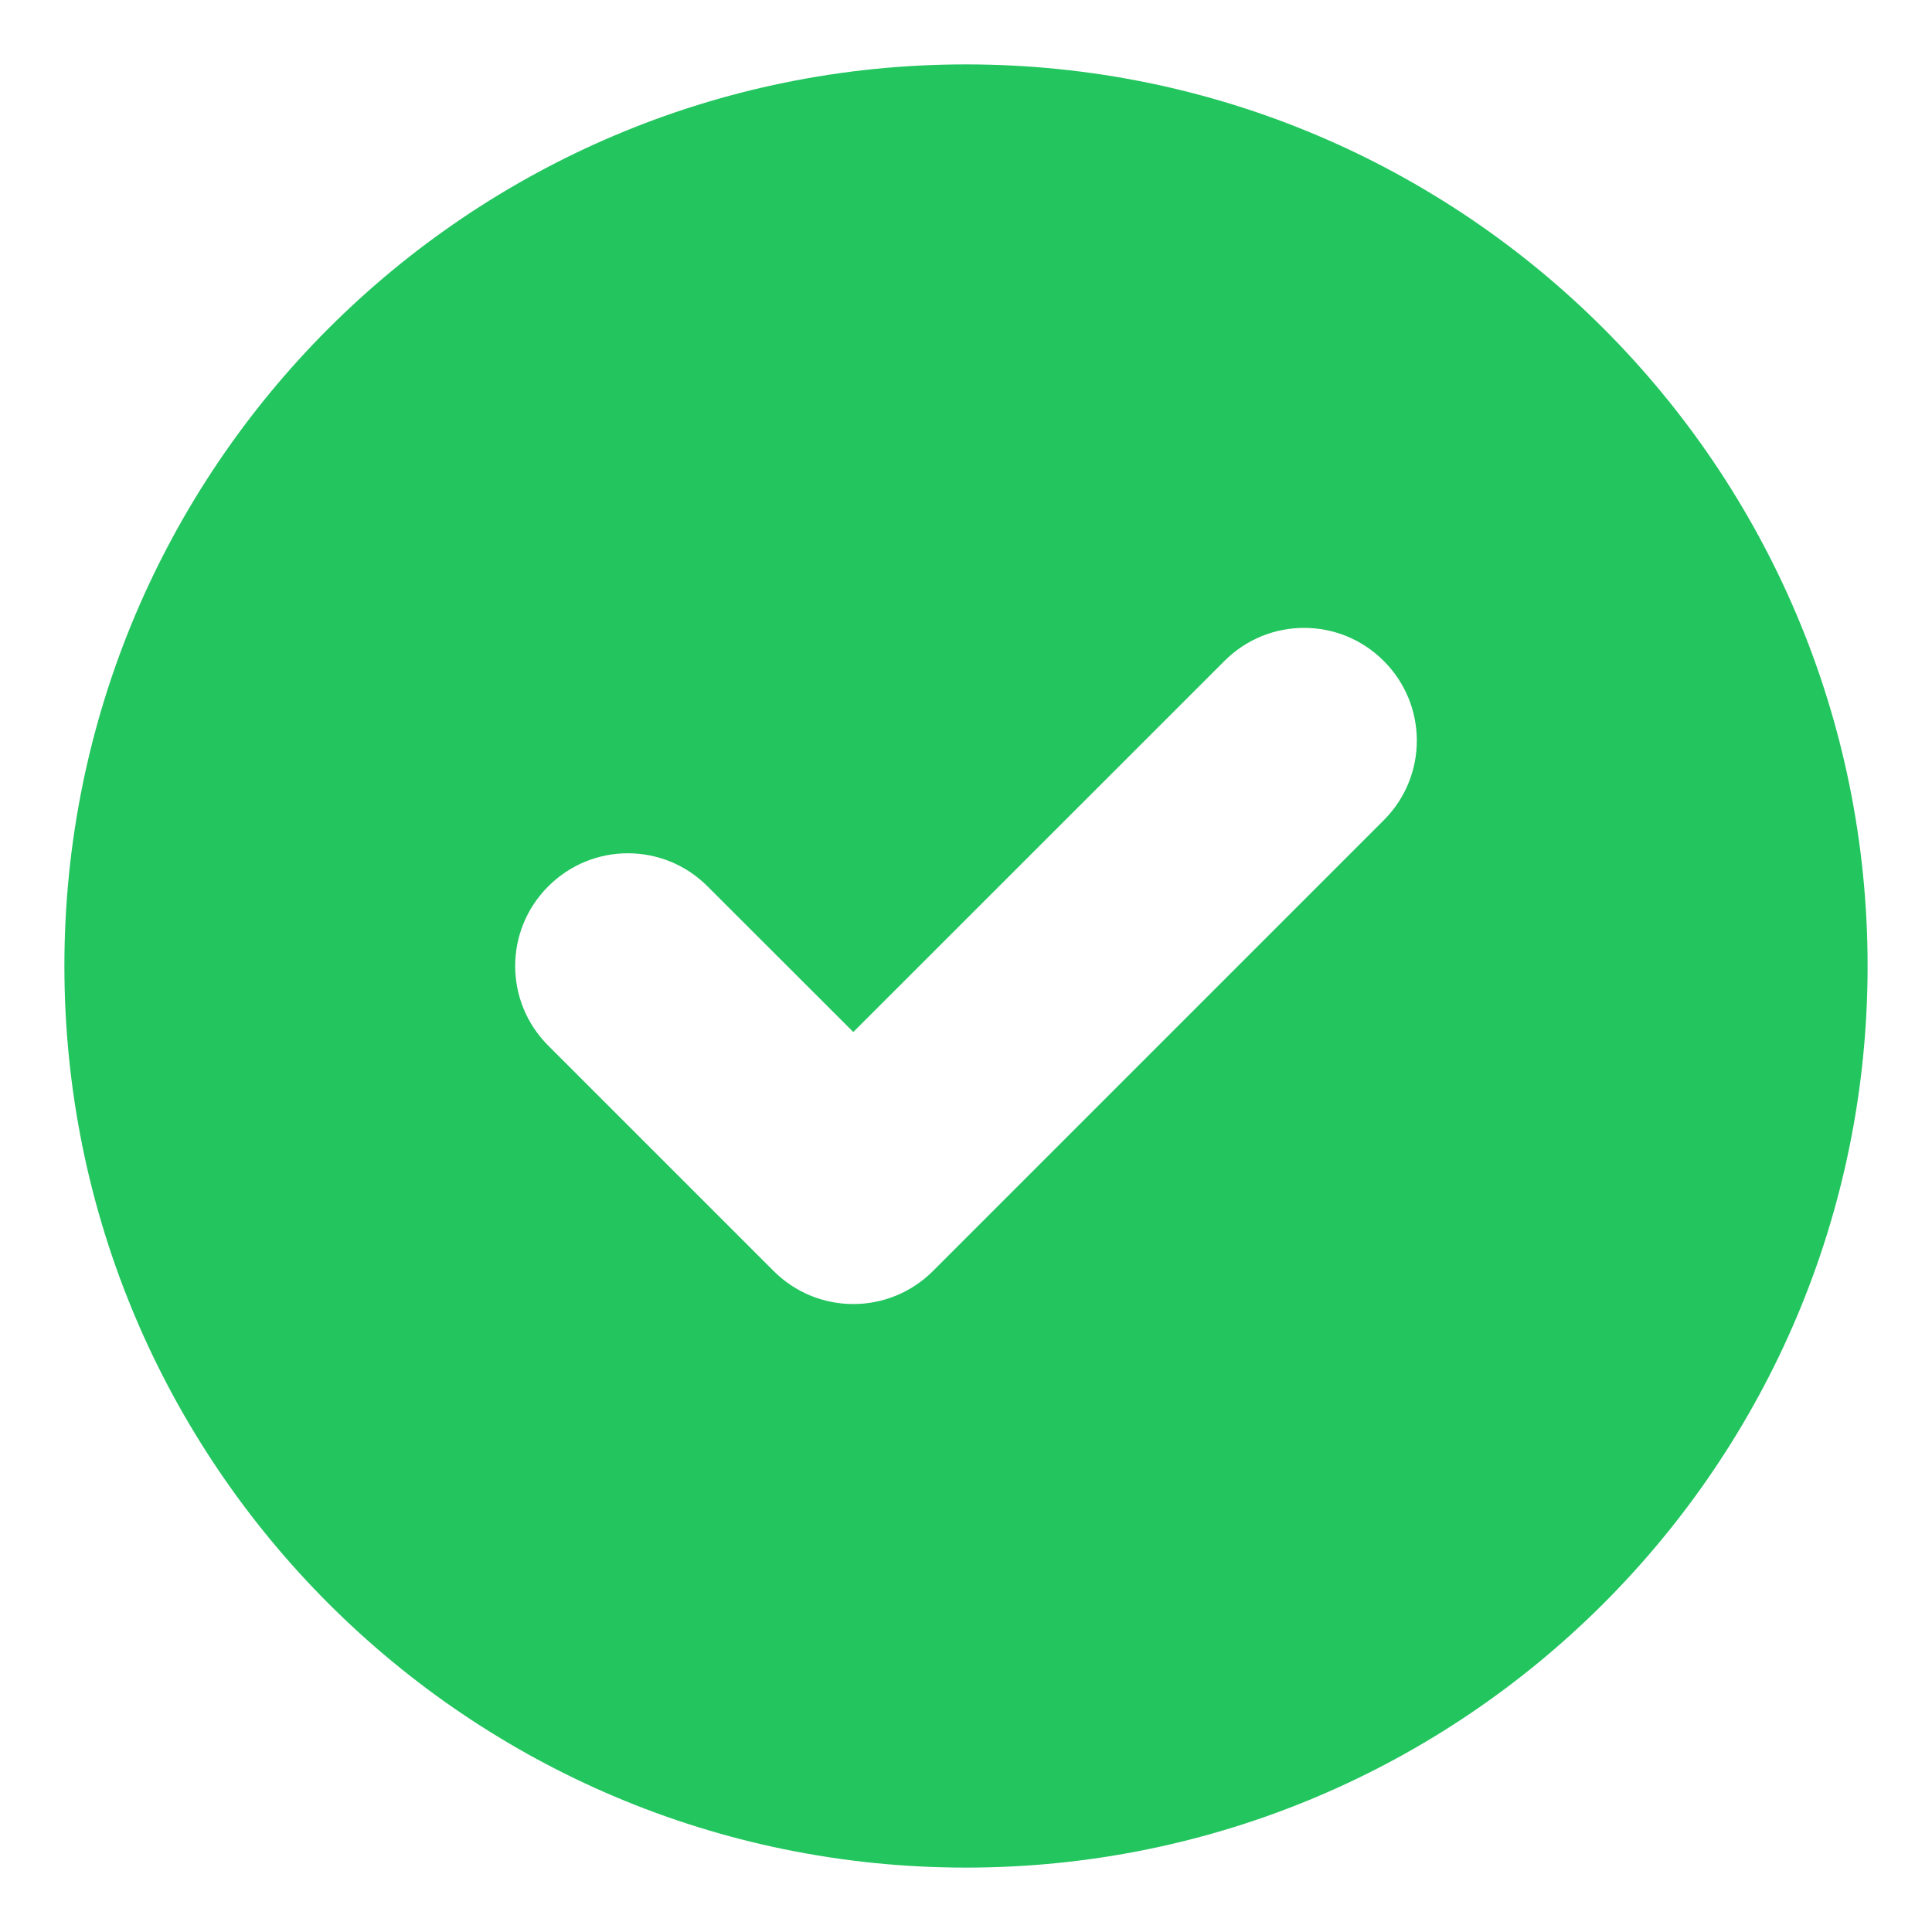
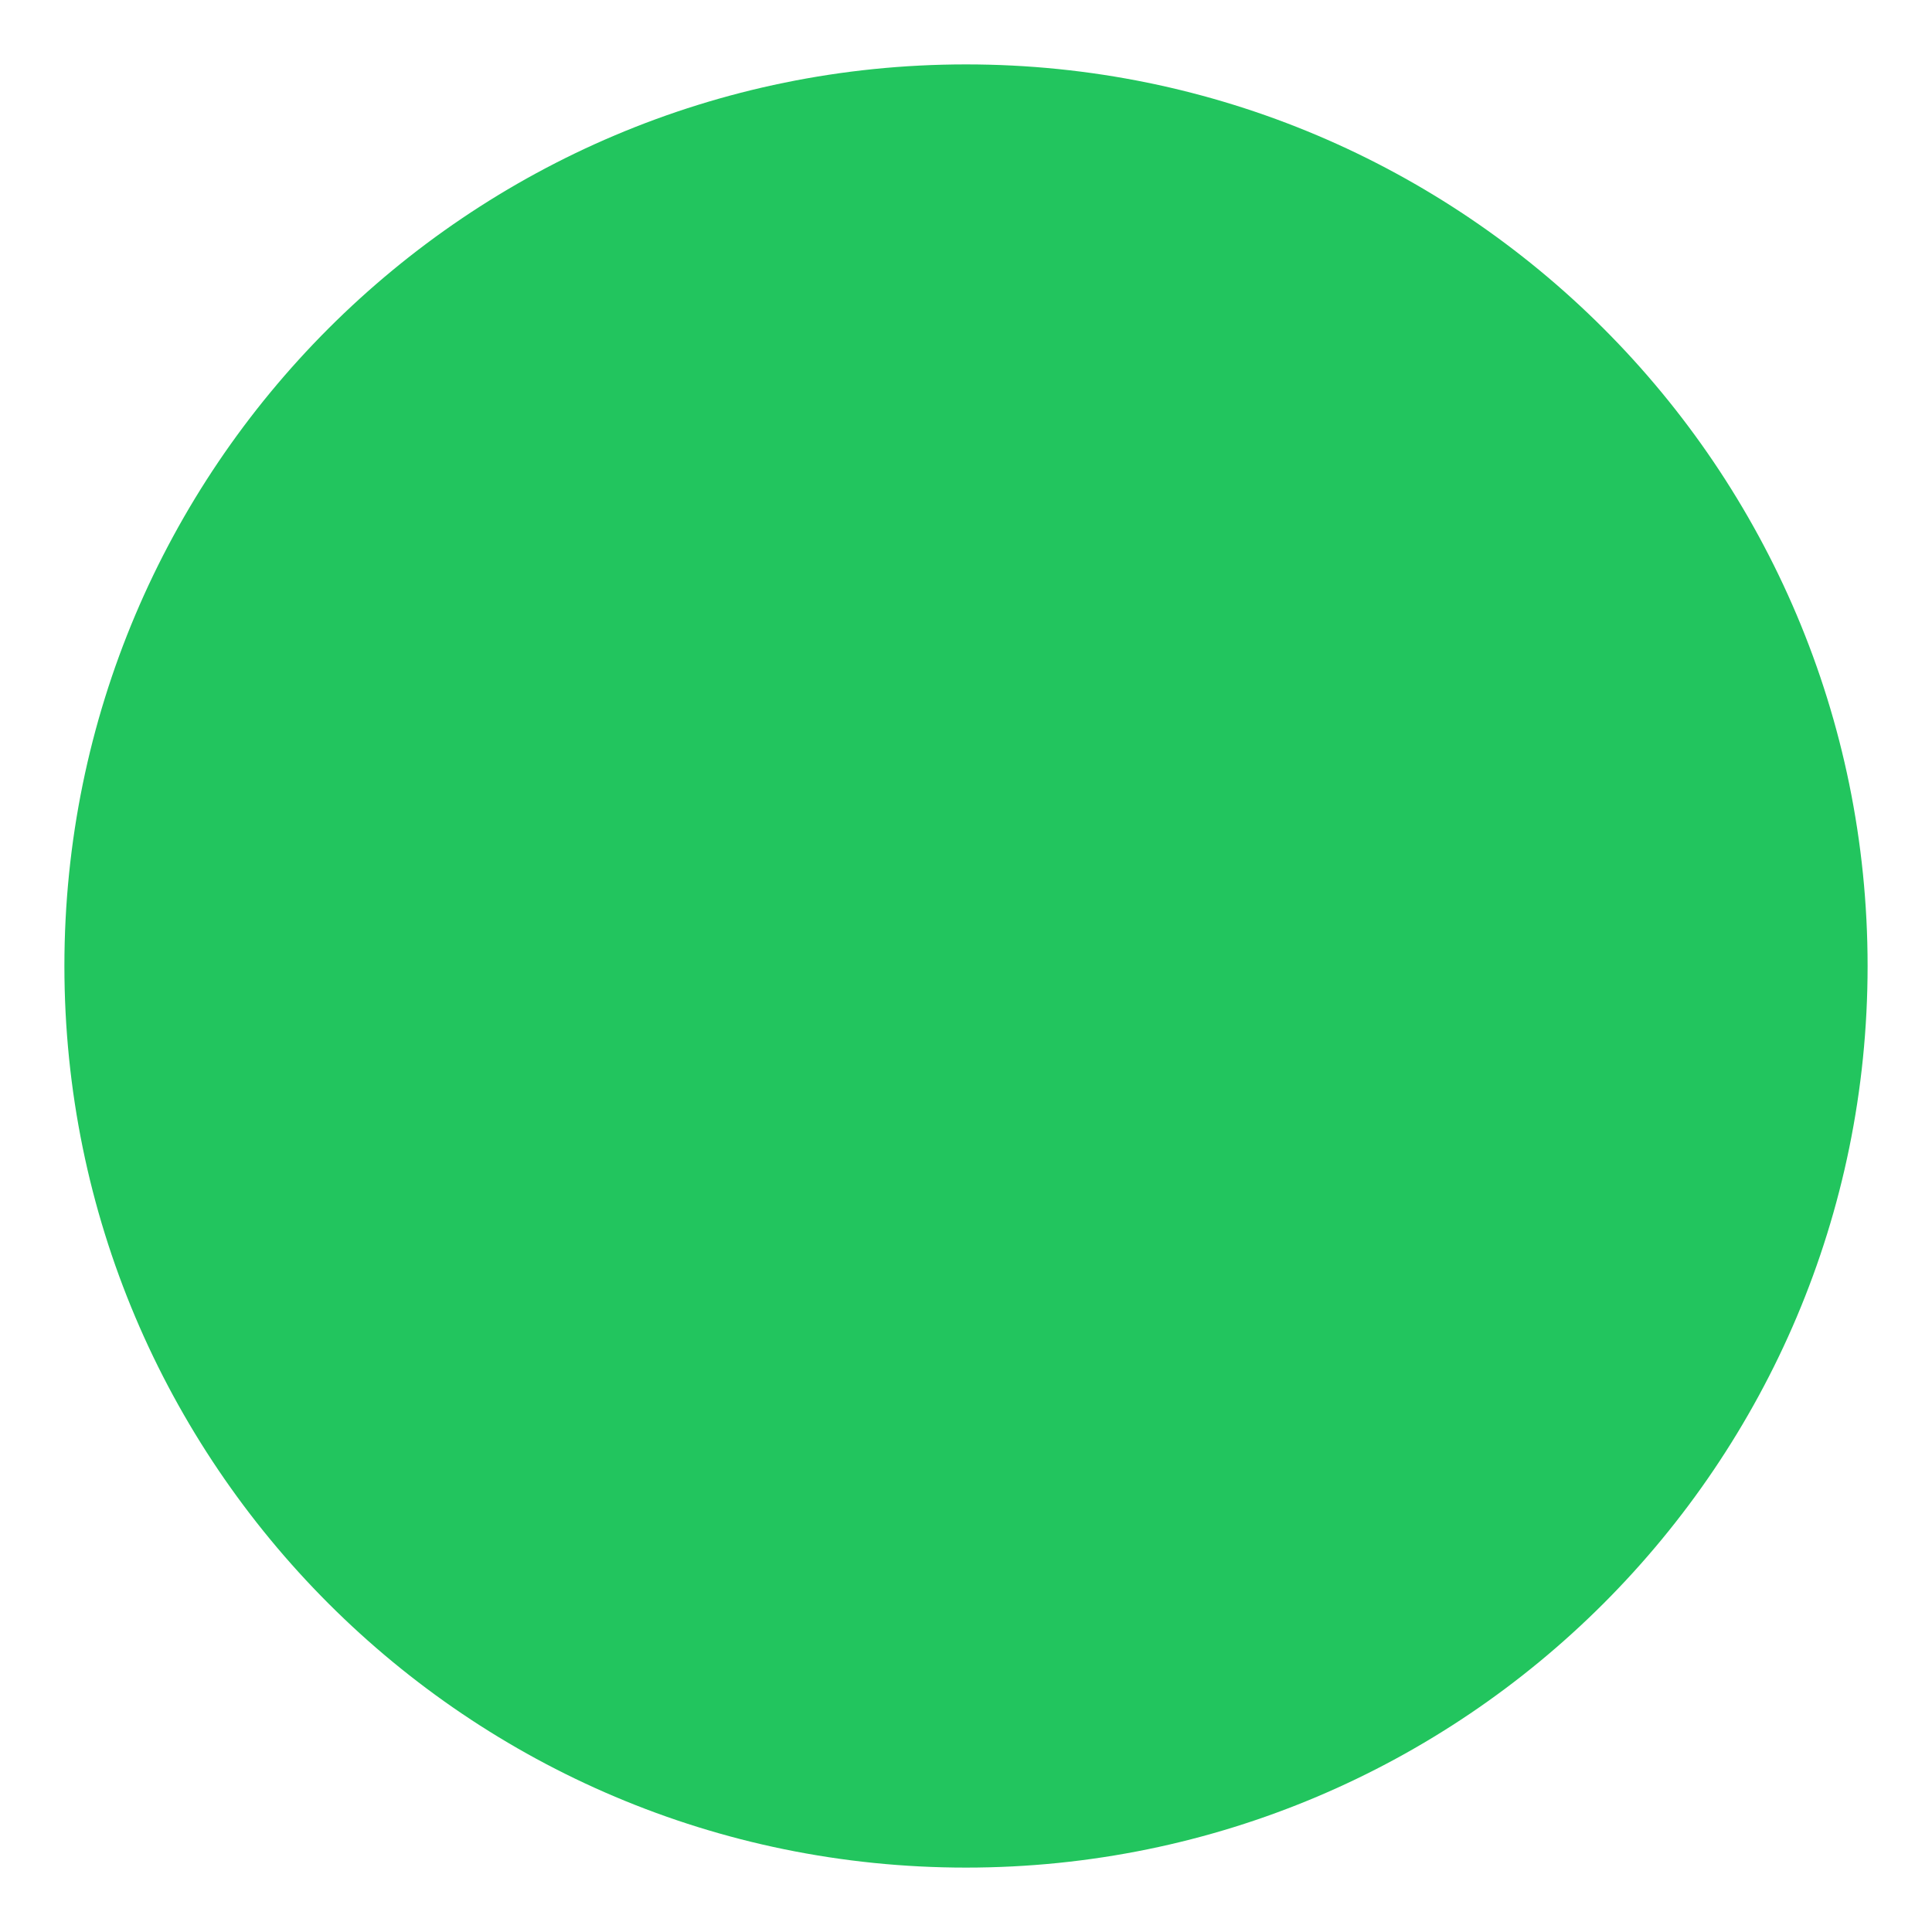
<svg xmlns="http://www.w3.org/2000/svg" width="18" height="18" viewBox="0 0 18 18" fill="none">
-   <path fill-rule="evenodd" clip-rule="evenodd" d="M9 17.4C13.639 17.4 17.4 13.639 17.4 9C17.4 4.361 13.639 0.6 9 0.6C4.361 0.6 0.6 4.361 0.6 9C0.6 13.639 4.361 17.4 9 17.4ZM12.892 7.642C13.303 7.232 13.303 6.568 12.892 6.158C12.482 5.747 11.818 5.747 11.408 6.158L7.95 9.615L6.592 8.258C6.182 7.847 5.518 7.847 5.108 8.258C4.697 8.668 4.697 9.332 5.108 9.742L7.208 11.842C7.618 12.252 8.282 12.252 8.692 11.842L12.892 7.642Z" fill="#22C55E" />
+   <path fillRule="evenodd" clipRule="evenodd" d="M9 17.4C13.639 17.4 17.4 13.639 17.4 9C17.4 4.361 13.639 0.6 9 0.6C4.361 0.6 0.6 4.361 0.6 9C0.6 13.639 4.361 17.4 9 17.4ZM12.892 7.642C13.303 7.232 13.303 6.568 12.892 6.158C12.482 5.747 11.818 5.747 11.408 6.158L7.95 9.615L6.592 8.258C6.182 7.847 5.518 7.847 5.108 8.258C4.697 8.668 4.697 9.332 5.108 9.742L7.208 11.842C7.618 12.252 8.282 12.252 8.692 11.842L12.892 7.642Z" fill="#22C55E" />
</svg>
